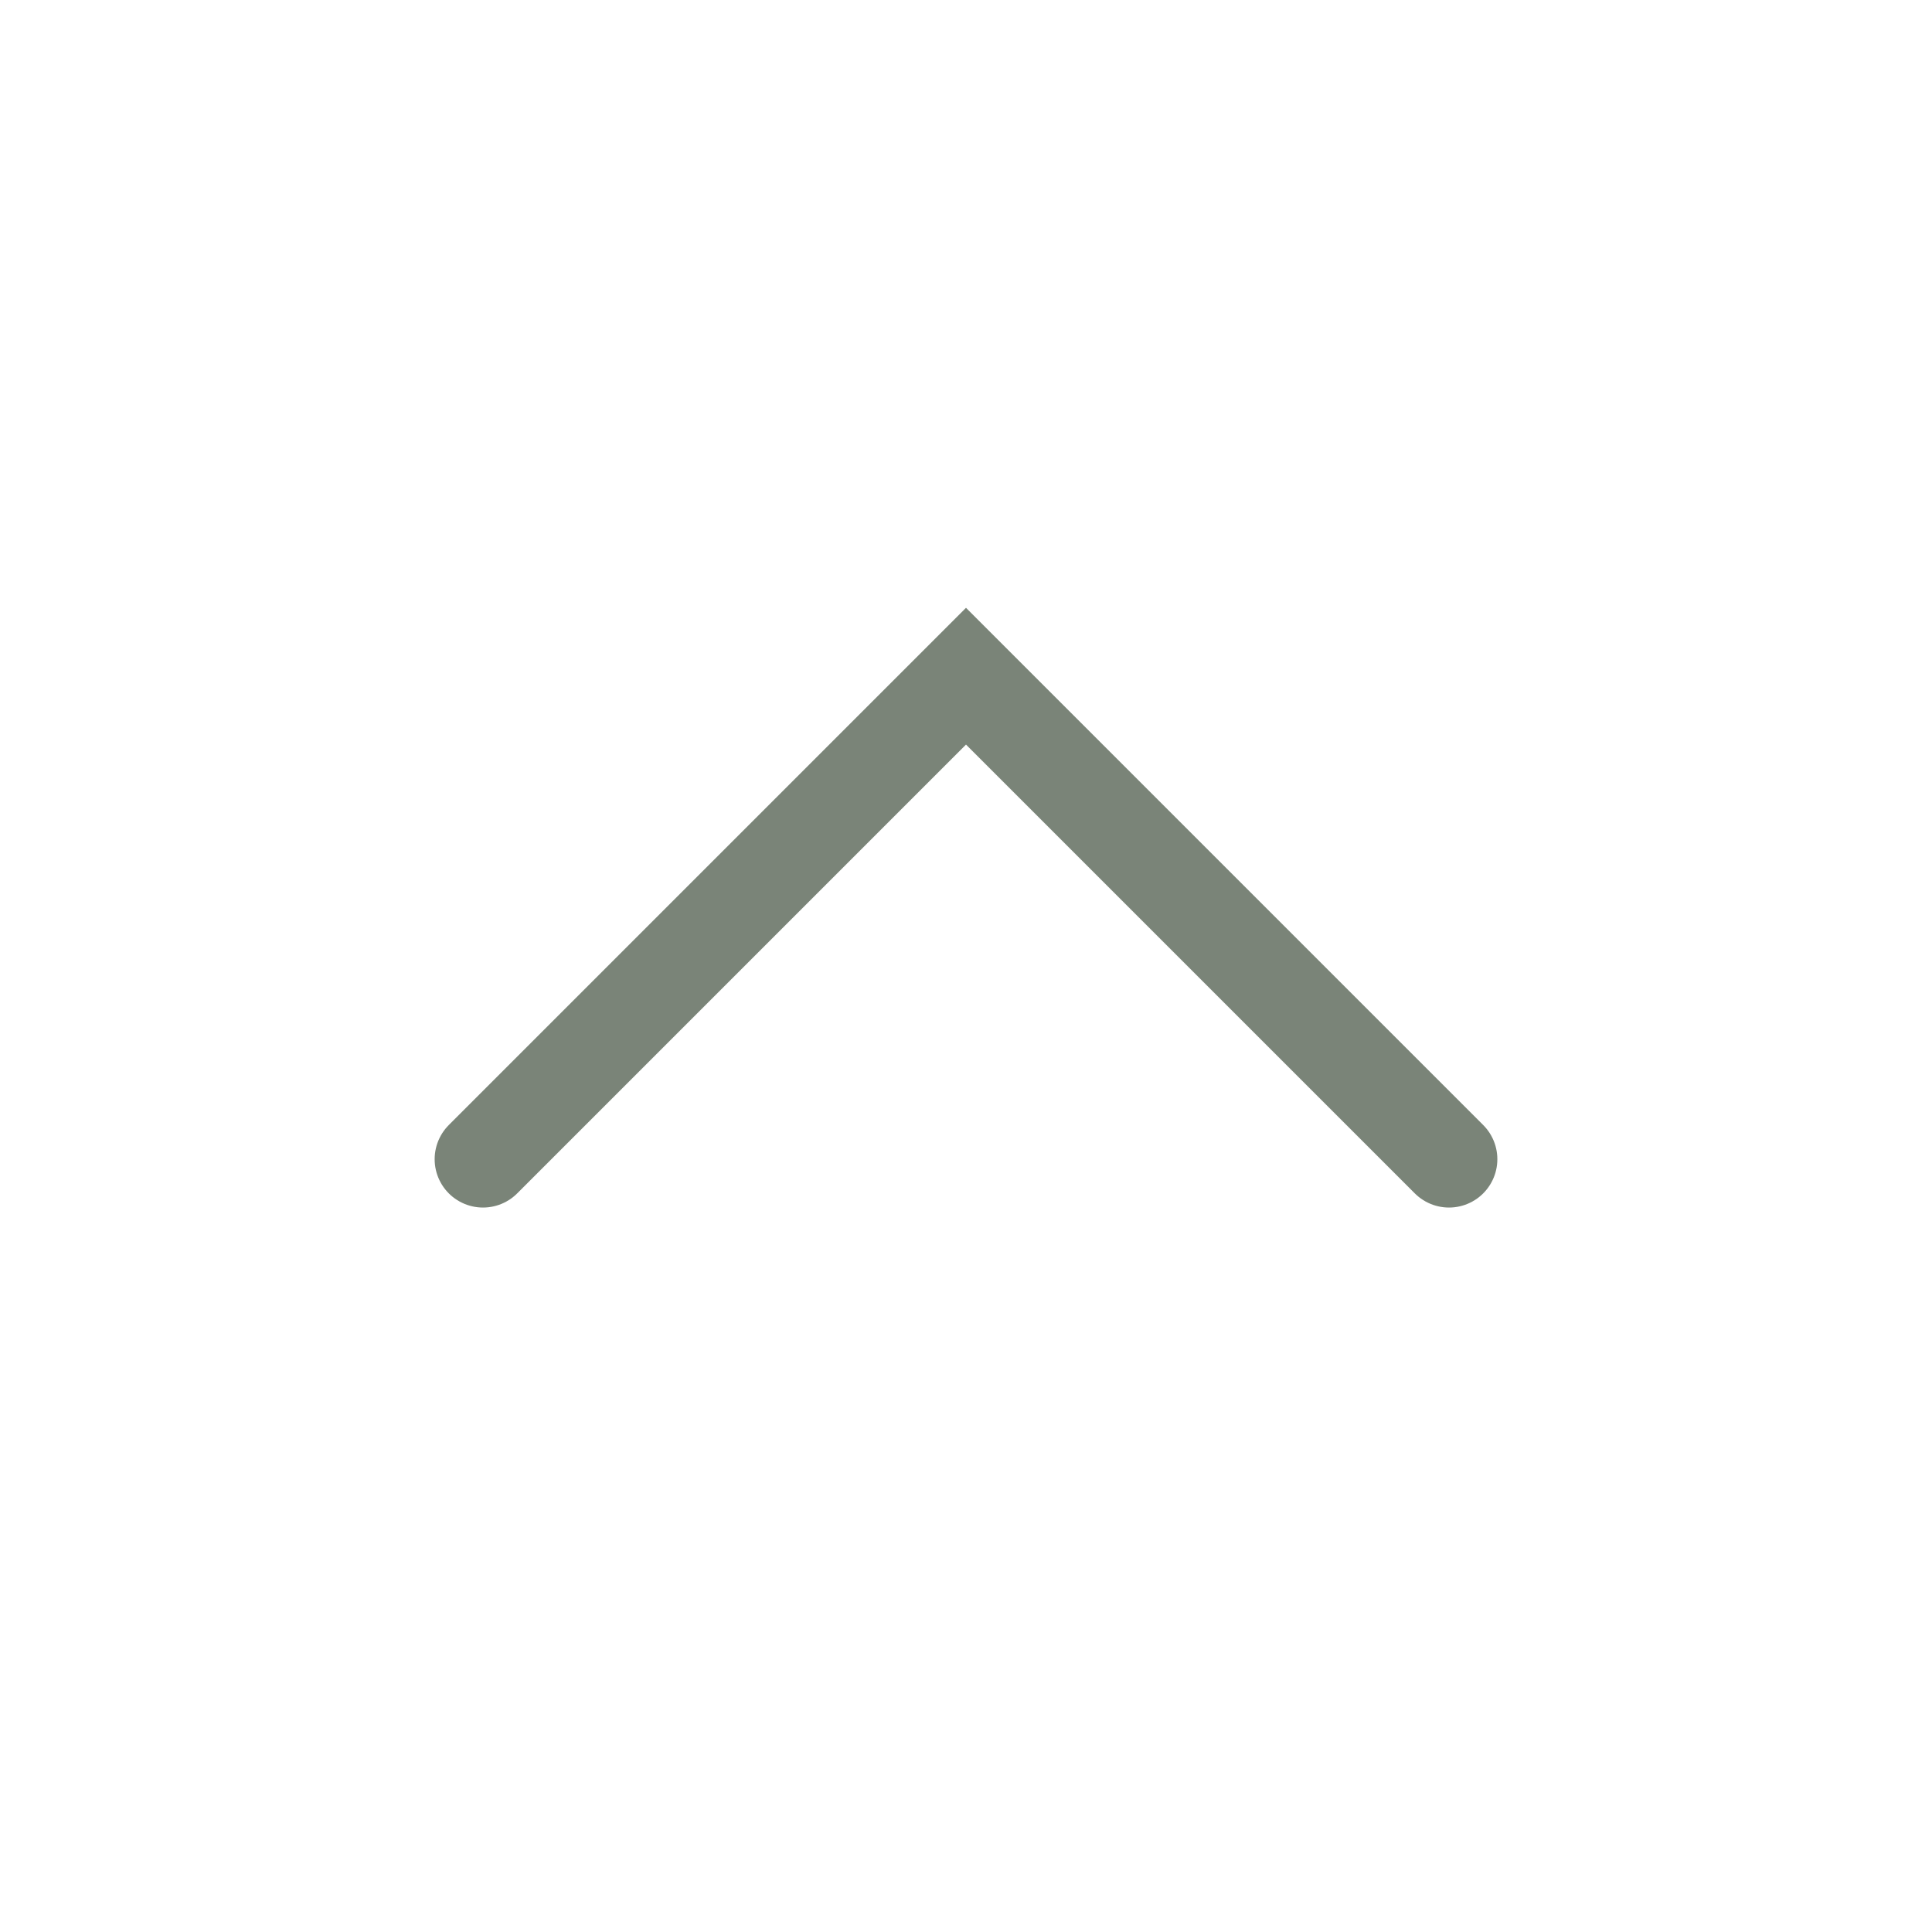
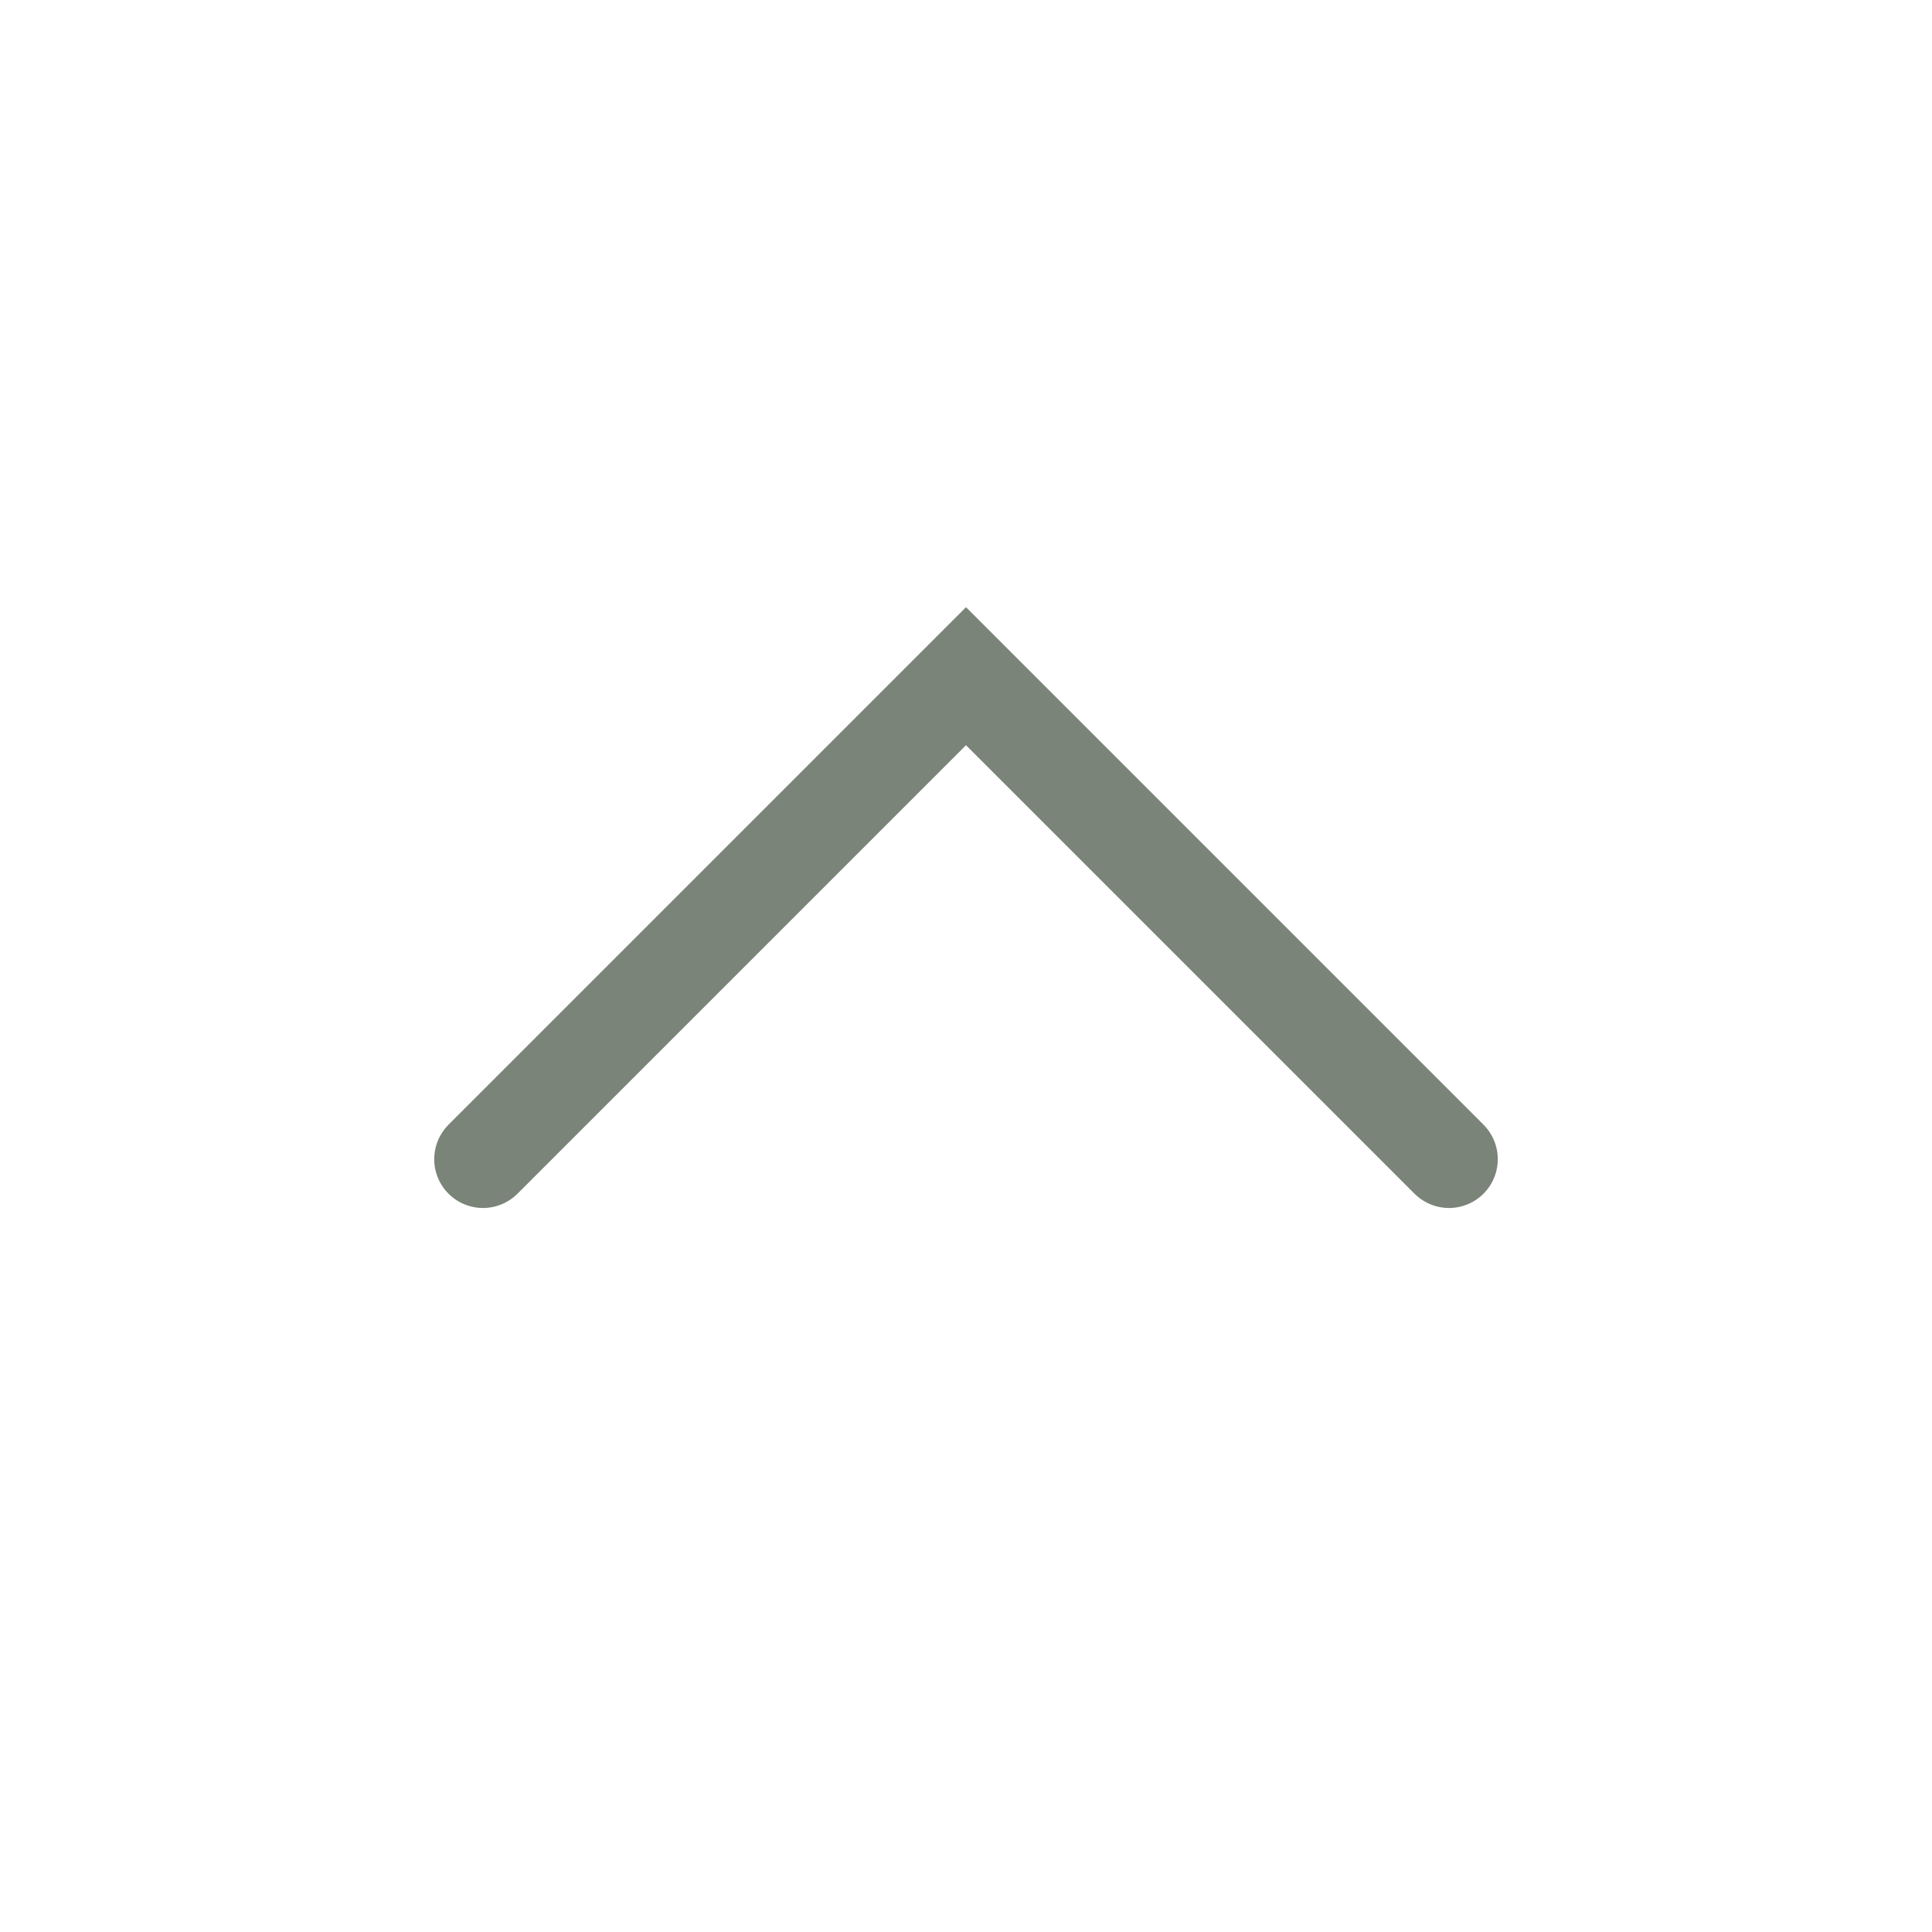
<svg xmlns="http://www.w3.org/2000/svg" viewBox="0 0 50 50" version="1.2" baseProfile="tiny">
  <defs>
</defs>
  <g fill="none" stroke="black" stroke-width="1" fill-rule="evenodd" stroke-linecap="square" stroke-linejoin="bevel">
-     <g fill="none" stroke="#7a8478" stroke-opacity="1" stroke-width="1.001" stroke-linecap="square" stroke-linejoin="bevel" transform="matrix(2.5,0,0,2.5,2.5,2.5)" font-family="Noto Sans" font-size="10" font-weight="400" font-style="normal">
- </g>
-     <g fill="none" stroke="#7a8478" stroke-opacity="1" stroke-width="1.001" stroke-linecap="round" stroke-linejoin="miter" stroke-miterlimit="2" transform="matrix(2.5,0,0,2.5,2.5,2.5)" font-family="Noto Sans" font-size="10" font-weight="400" font-style="normal">
+     <g fill="none" stroke="#7a8478" stroke-opacity="1" stroke-width="1.01" stroke-linecap="round" stroke-linejoin="miter" stroke-miterlimit="2" transform="matrix(2.5,0,0,2.5,2.5,2.5)" font-family="Noto Sans" font-size="10" font-weight="400" font-style="normal">
      <polyline fill="none" vector-effect="none" points="4,11 9,6 14,11 " />
    </g>
-     <g fill="none" stroke="#7a8478" stroke-opacity="1" stroke-width="1.001" stroke-linecap="square" stroke-linejoin="bevel" transform="matrix(2.5,0,0,2.5,2.5,2.5)" font-family="Noto Sans" font-size="10" font-weight="400" font-style="normal">
- </g>
    <g fill="none" stroke="#000000" stroke-opacity="1" stroke-width="1" stroke-linecap="square" stroke-linejoin="bevel" transform="matrix(1,0,0,1,0,0)" font-family="Noto Sans" font-size="10" font-weight="400" font-style="normal">
</g>
  </g>
</svg>
